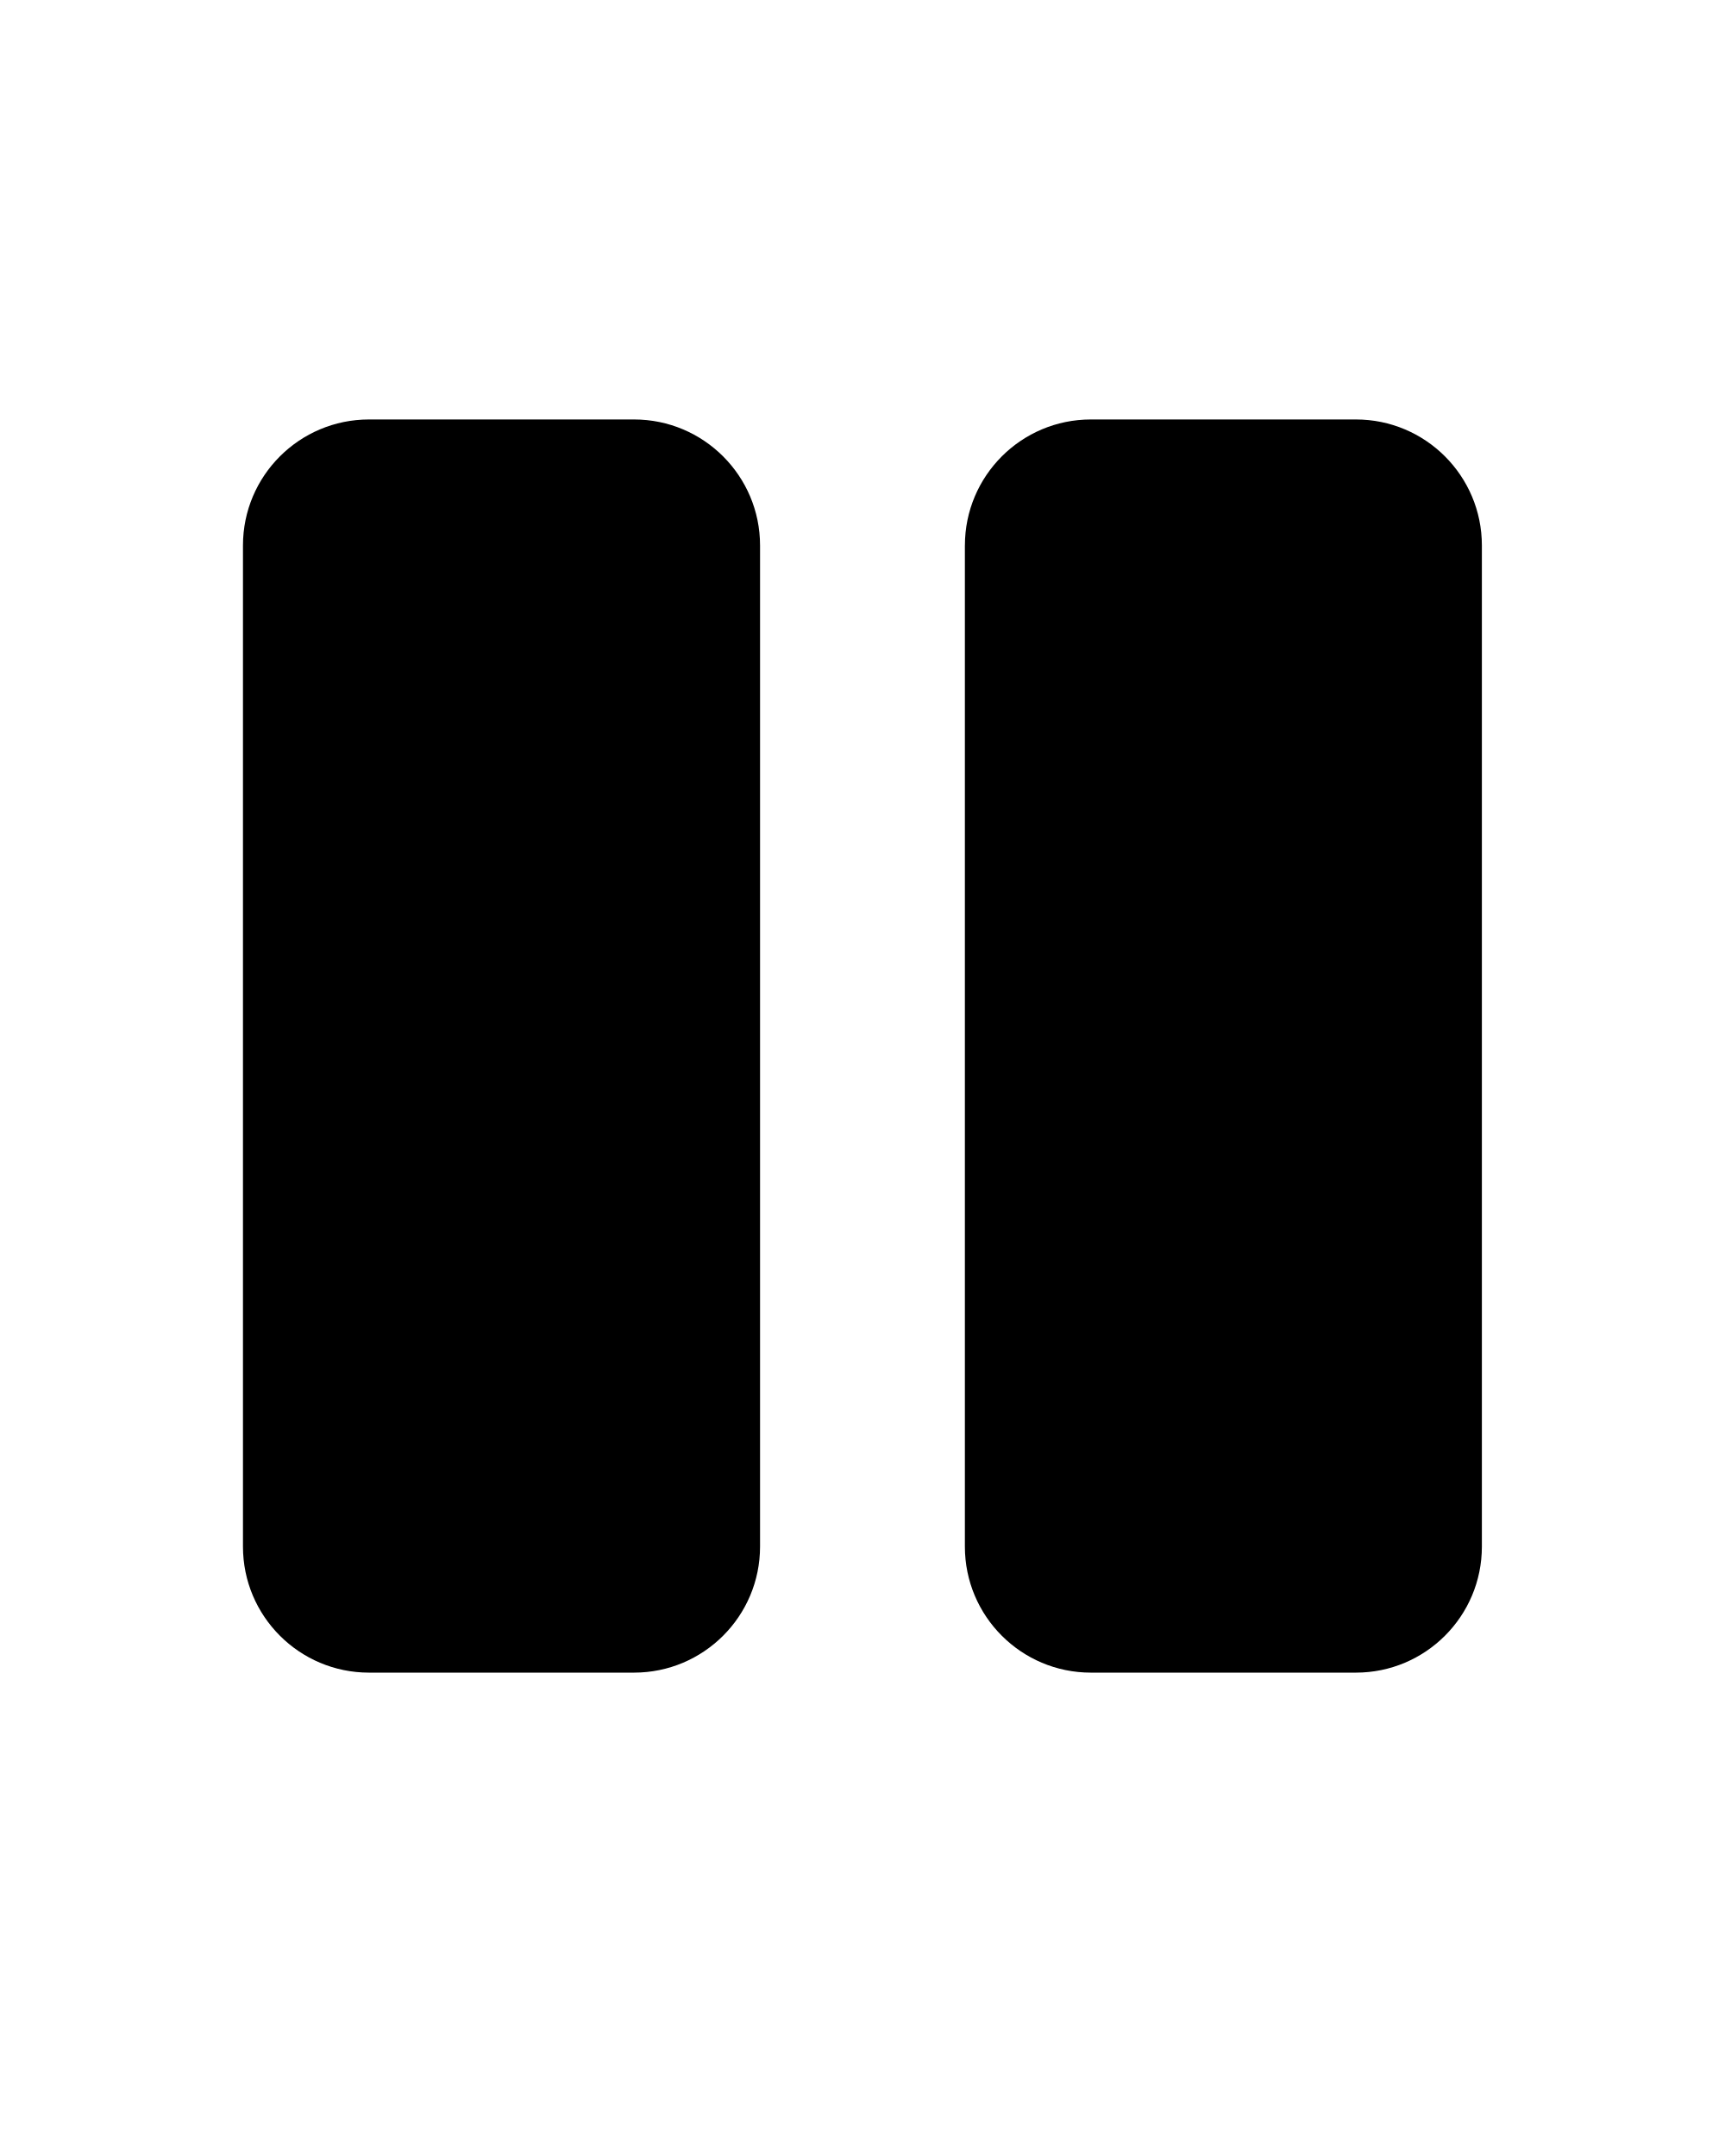
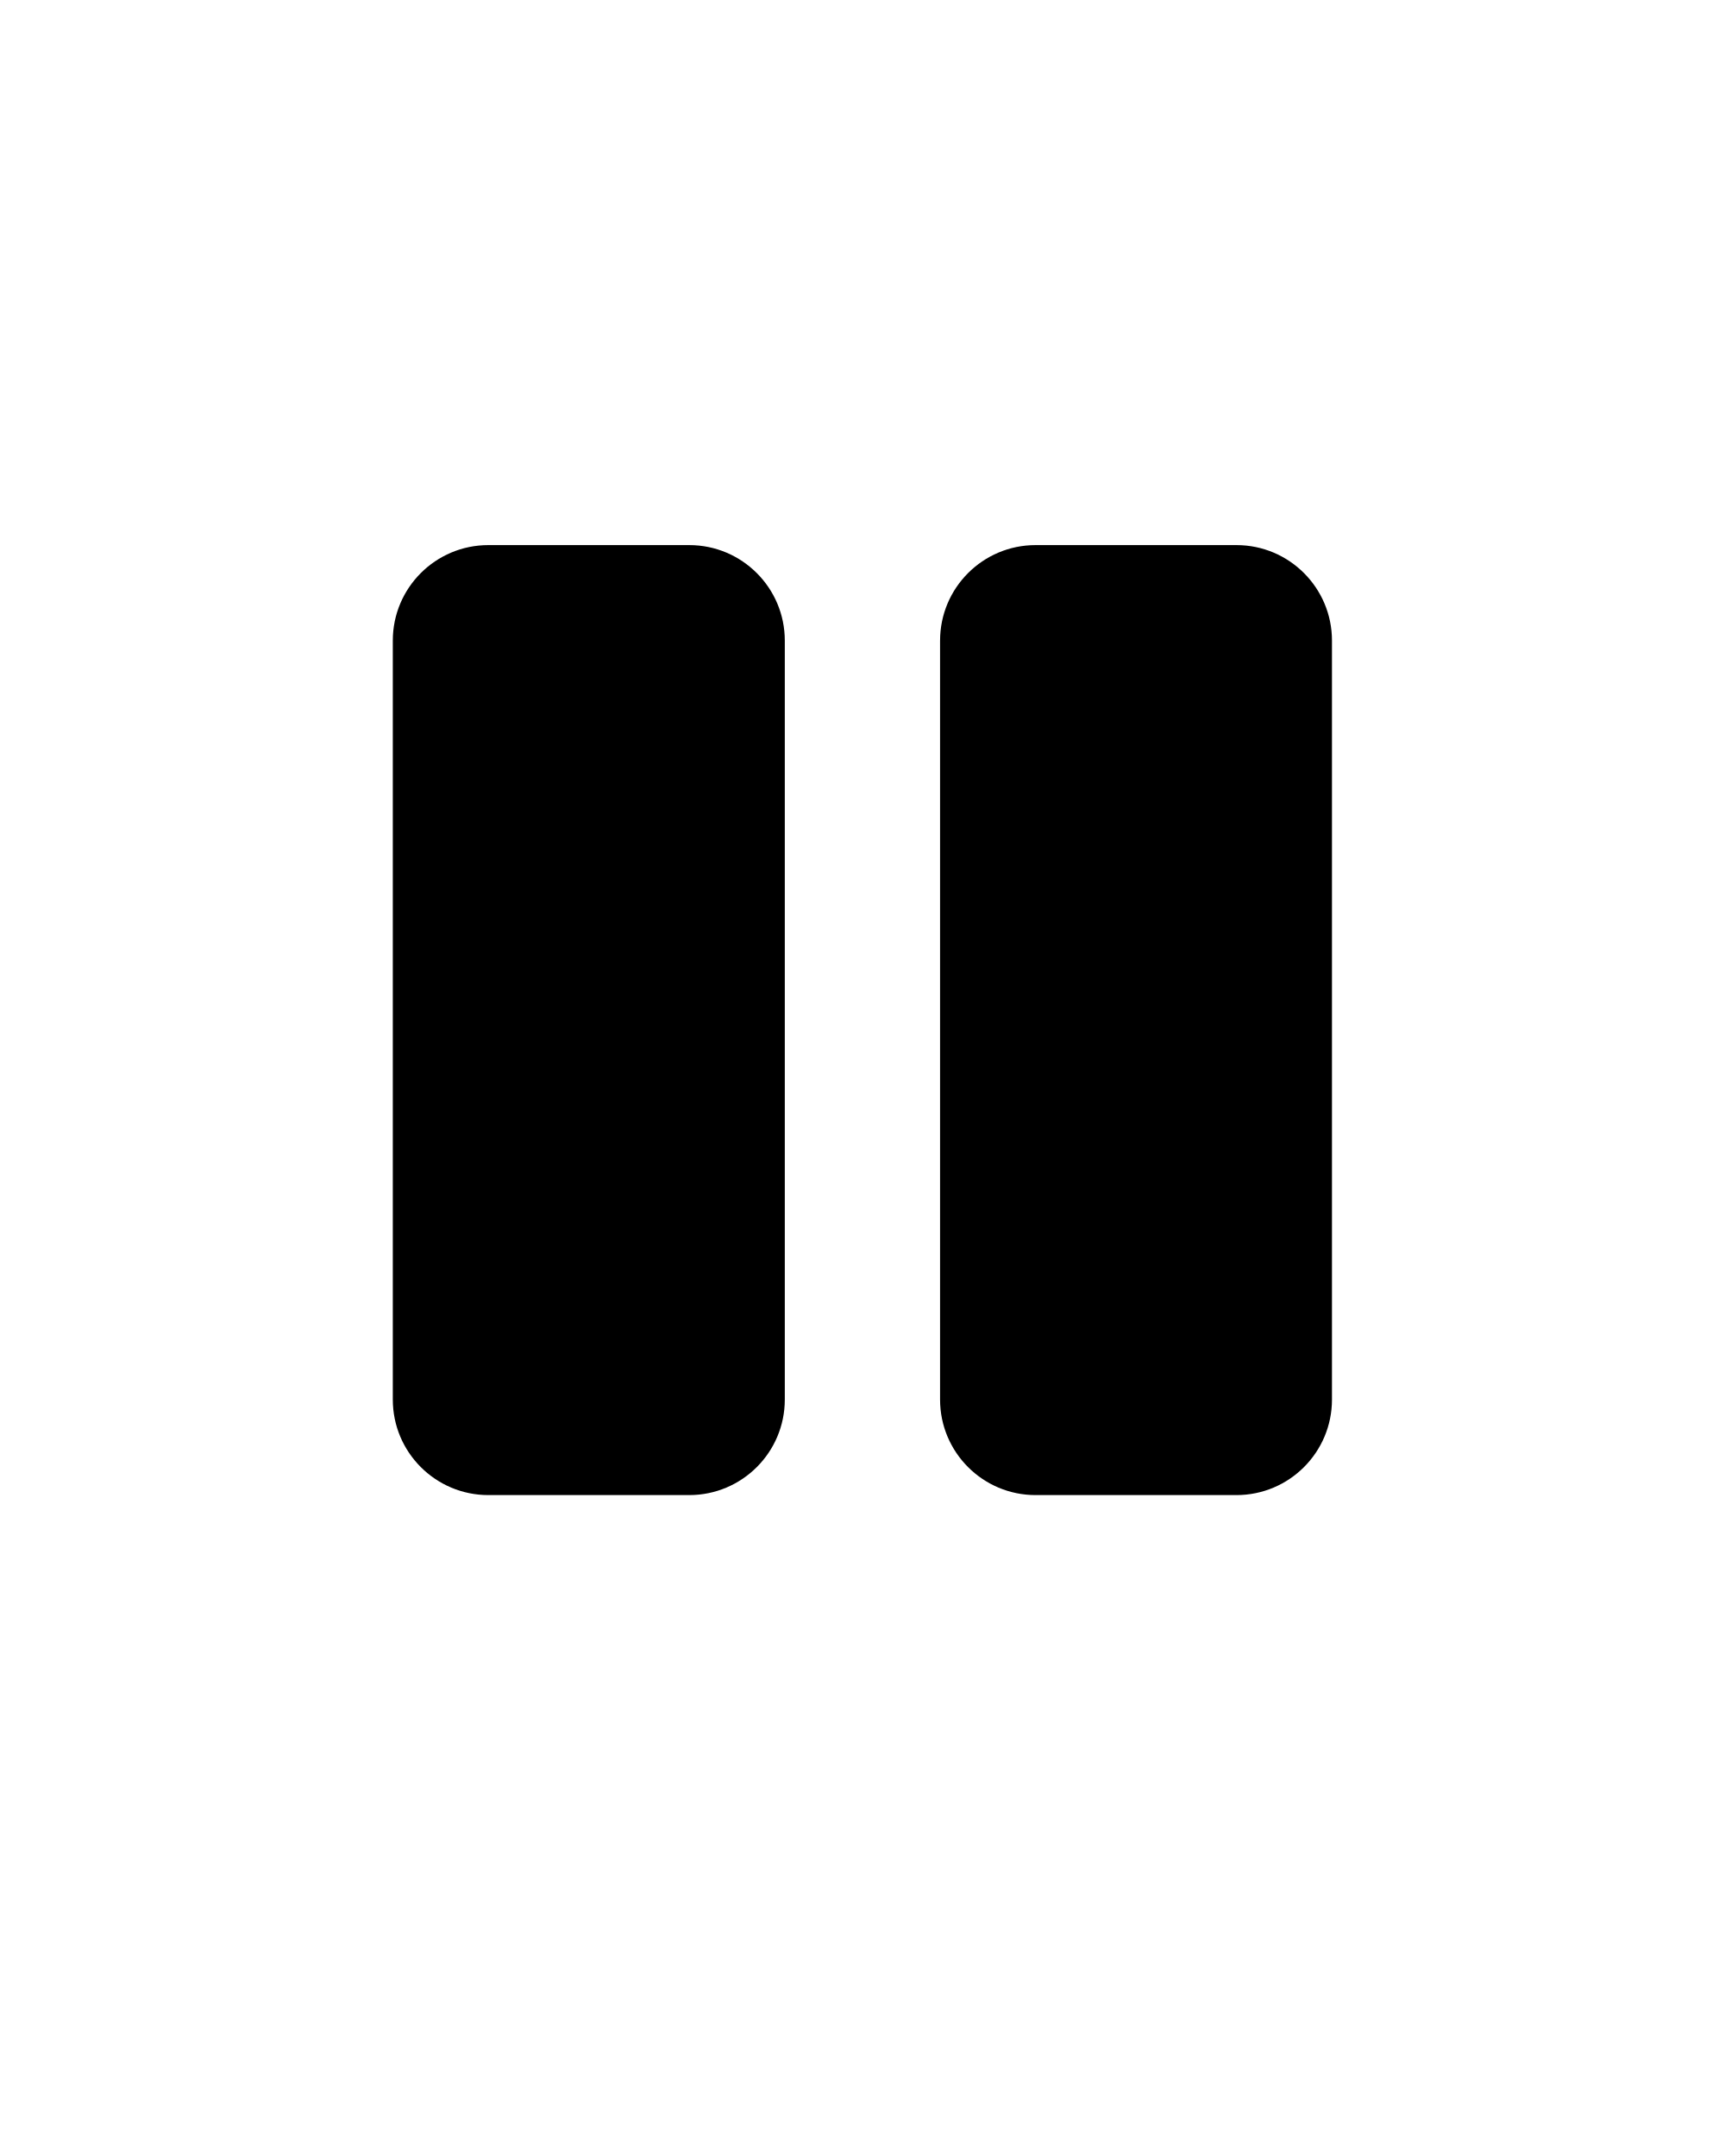
<svg xmlns="http://www.w3.org/2000/svg" version="1.1" width="819" height="1024" viewBox="0 0 819 1024">
  <g id="icomoon-ignore">
</g>
-   <path d="M115.386 259.077c0-33.051 26.804-59.853 59.869-59.853h125.823c33.051 0 59.869 26.8 59.869 59.853v475.486c0 33.061-26.804 59.861-59.869 59.861h-125.823c-33.051 0-59.869-26.8-59.869-59.861v-475.486z" />
-   <path d="M458.23 259.077c0-33.051 26.804-59.853 59.835-59.853h125.833c33.051 0 59.845 26.8 59.845 59.853v475.486c0 33.061-26.792 59.861-59.845 59.861h-125.833c-33.042 0-59.845-26.8-59.845-59.861v-475.486z" />
+   <path d="M186.54 304.268c0-25.055 20.319-45.372 45.387-45.372h95.385c25.055 0 45.387 20.319 45.387 45.372v360.448c0 25.060-20.319 45.38-45.387 45.38h-95.385c-25.055 0-45.387-20.319-45.387-45.38v-360.448z" />
+   <path d="M446.44 304.268c0-25.055 20.319-45.372 45.359-45.372h95.387c25.055 0 45.364 20.319 45.364 45.372v360.448c0 25.060-20.312 45.38-45.364 45.38h-95.387c-25.050 0-45.364-20.319-45.364-45.38v-360.448z" />
</svg>
